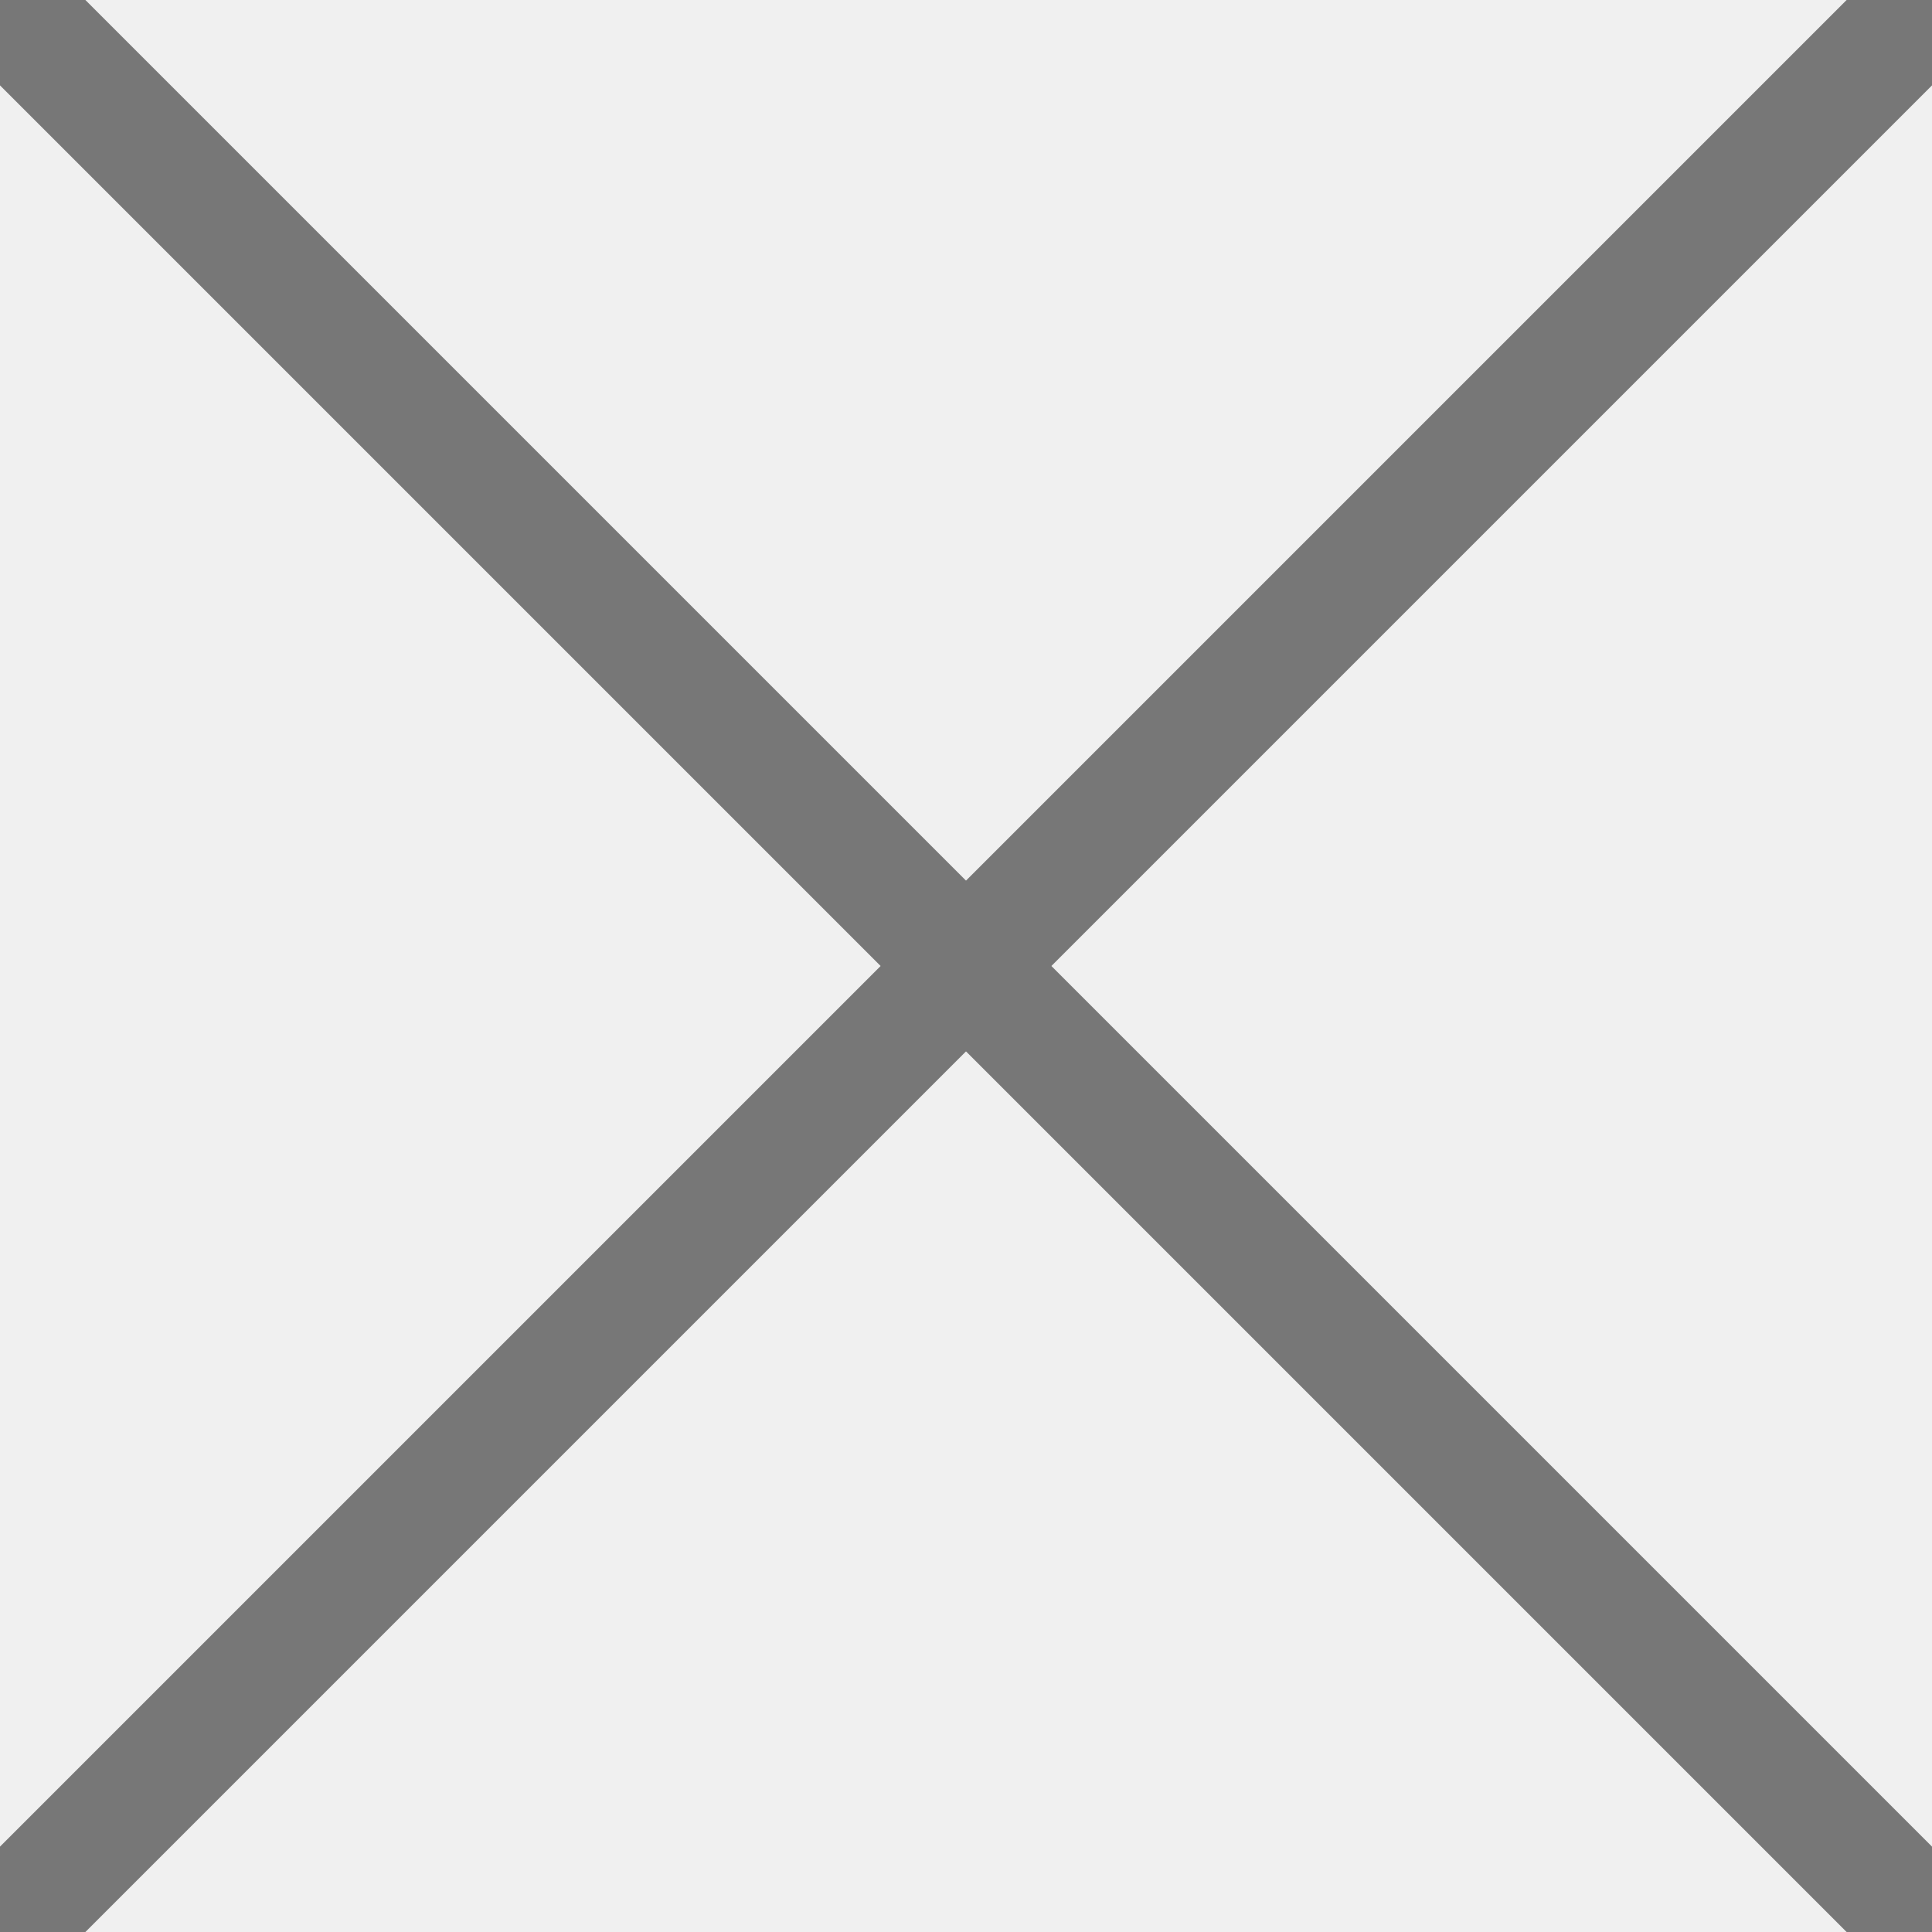
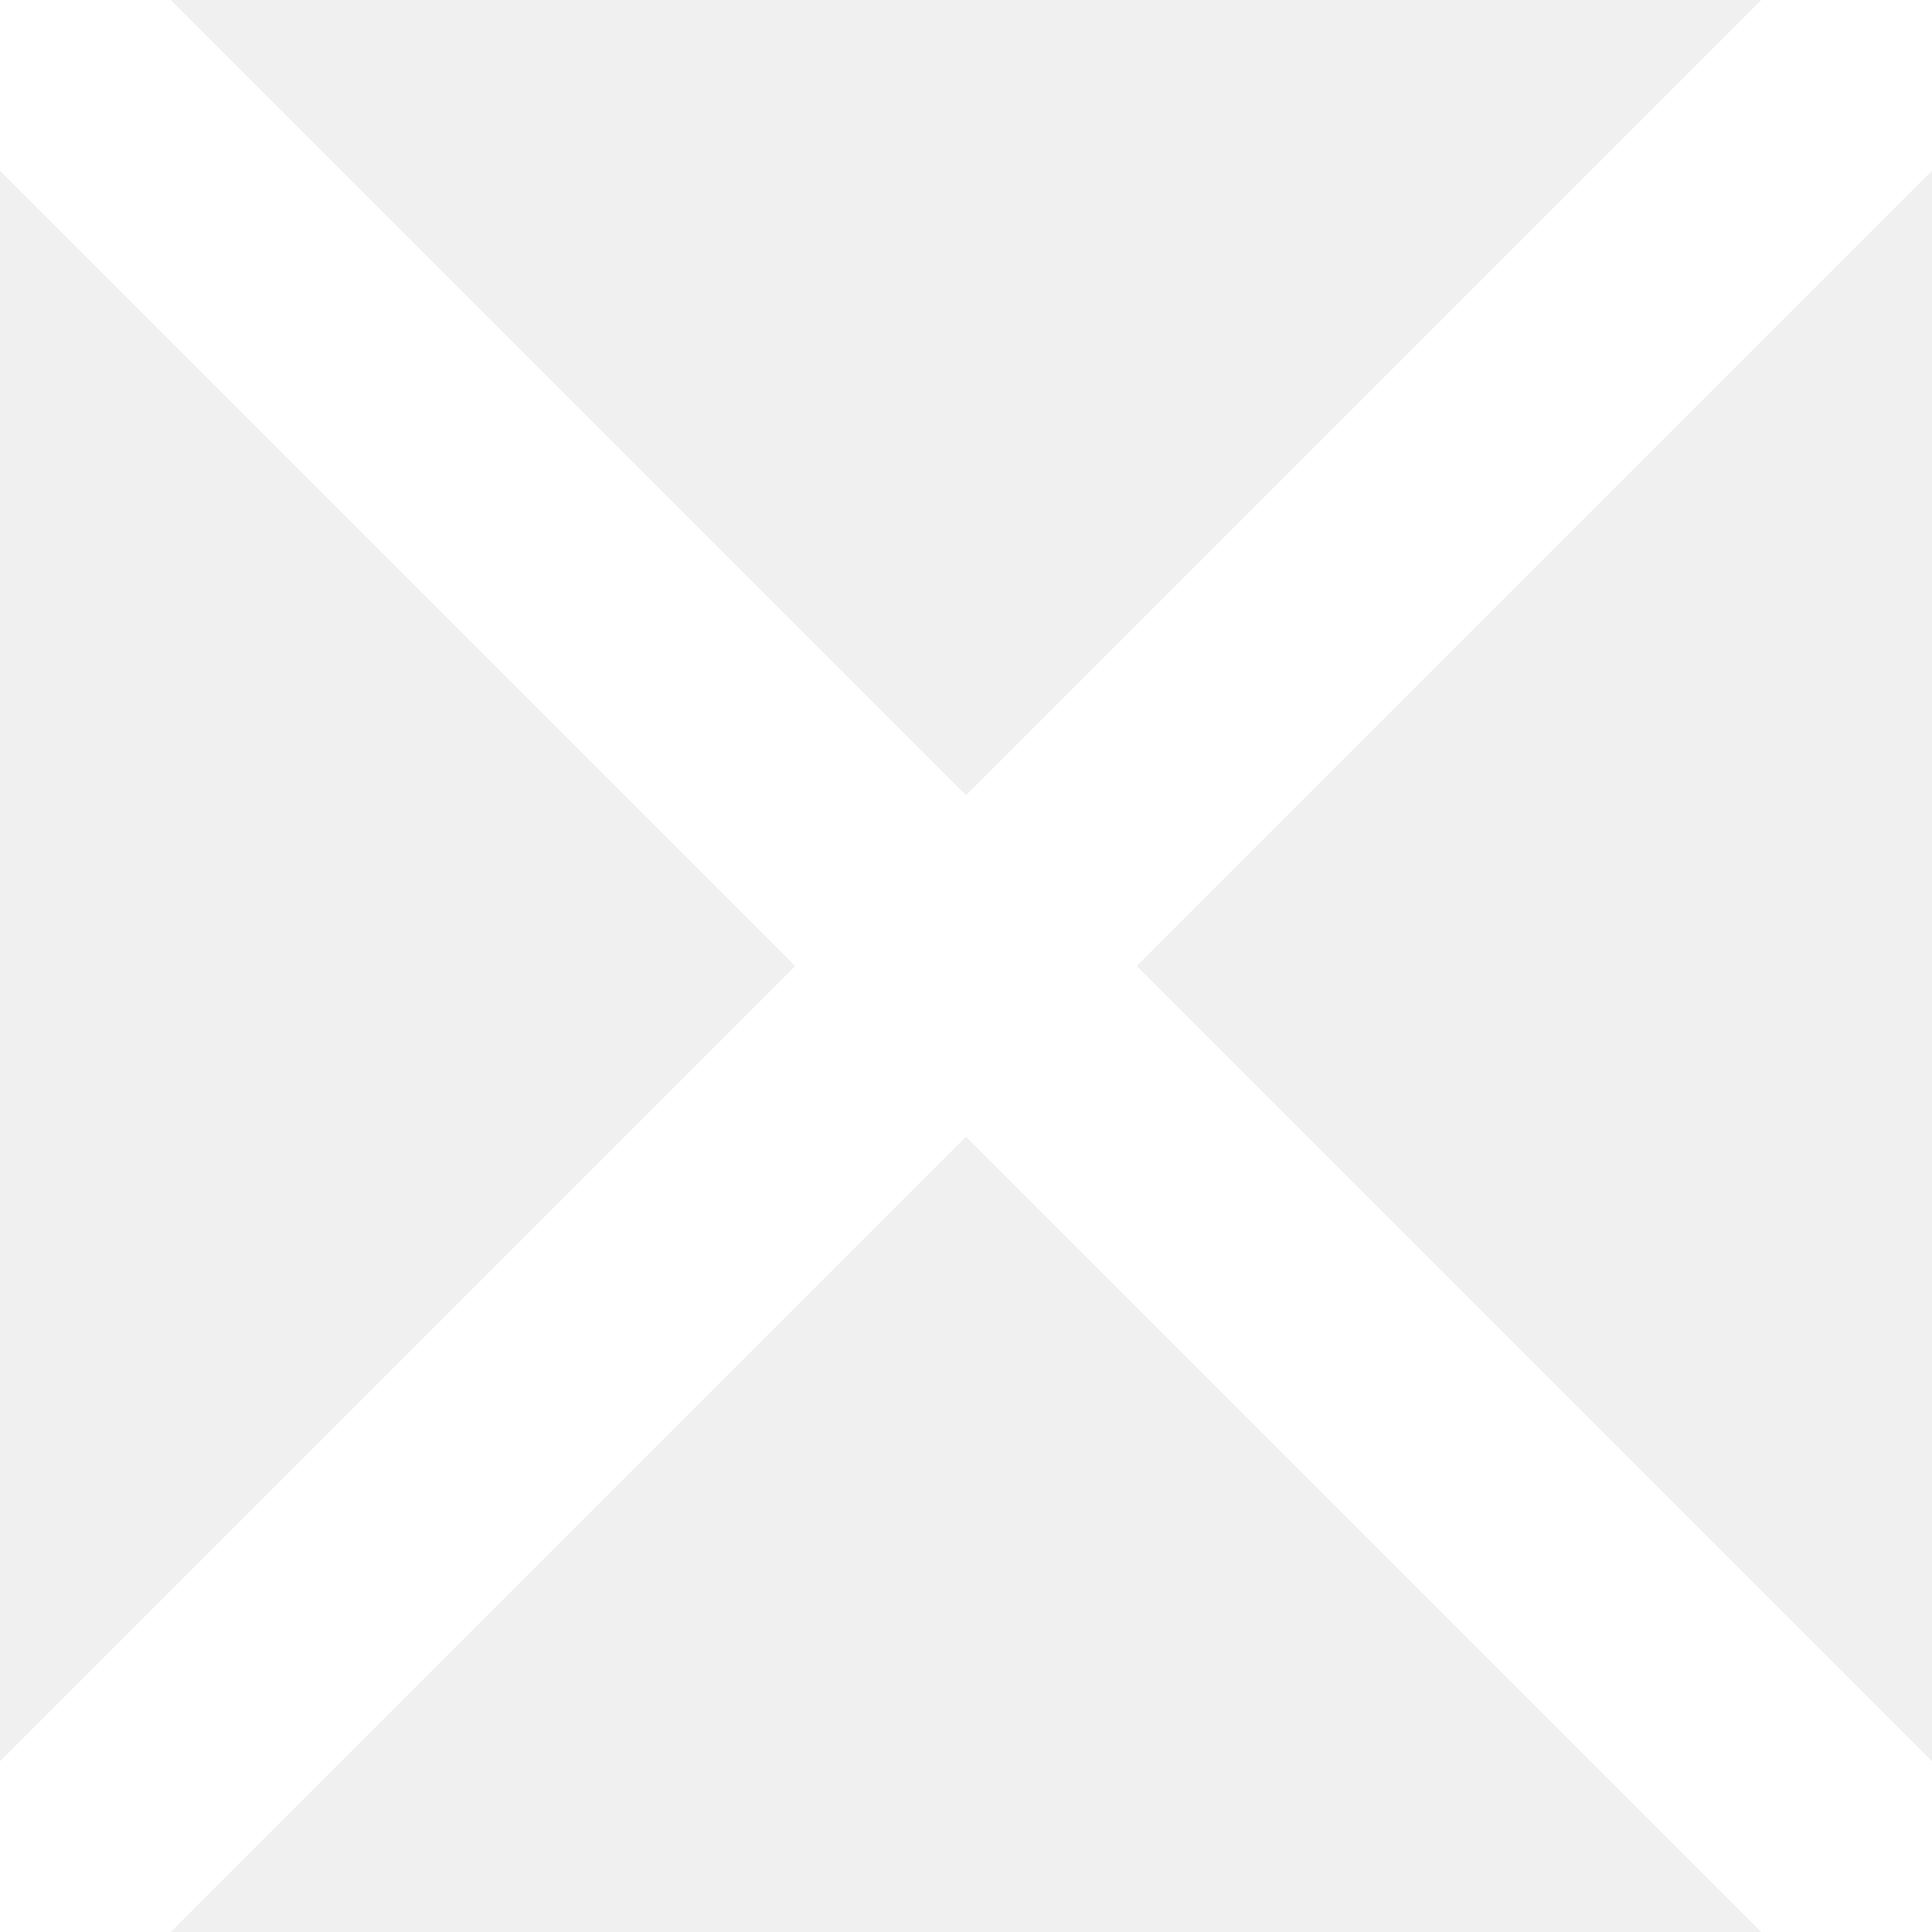
- <svg xmlns="http://www.w3.org/2000/svg" zoomAndPan="disable" x="0px" y="0px" width="16px" height="16px" viewBox="0 0 16 16">
-   <style type="text/css">
- 		line {
- 			stroke: #777777;
- 			stroke-width: 1px;
- 		}
-     </style>
+ <svg xmlns="http://www.w3.org/2000/svg" width="16px" height="16px" viewBox="0 0 16 16" zoomAndPan="disable" preserveAspectRatio="none">
+   <style type="text/css"> line { stroke: #ffffff; stroke-width: 2; } </style>
  <line x1="0" y1="0" x2="16" y2="16" />
-   <line x1="0" y1="16" x2="16" y2="0" />
+   <line x1="16" y1="0" x2="0" y2="16" />
</svg>
